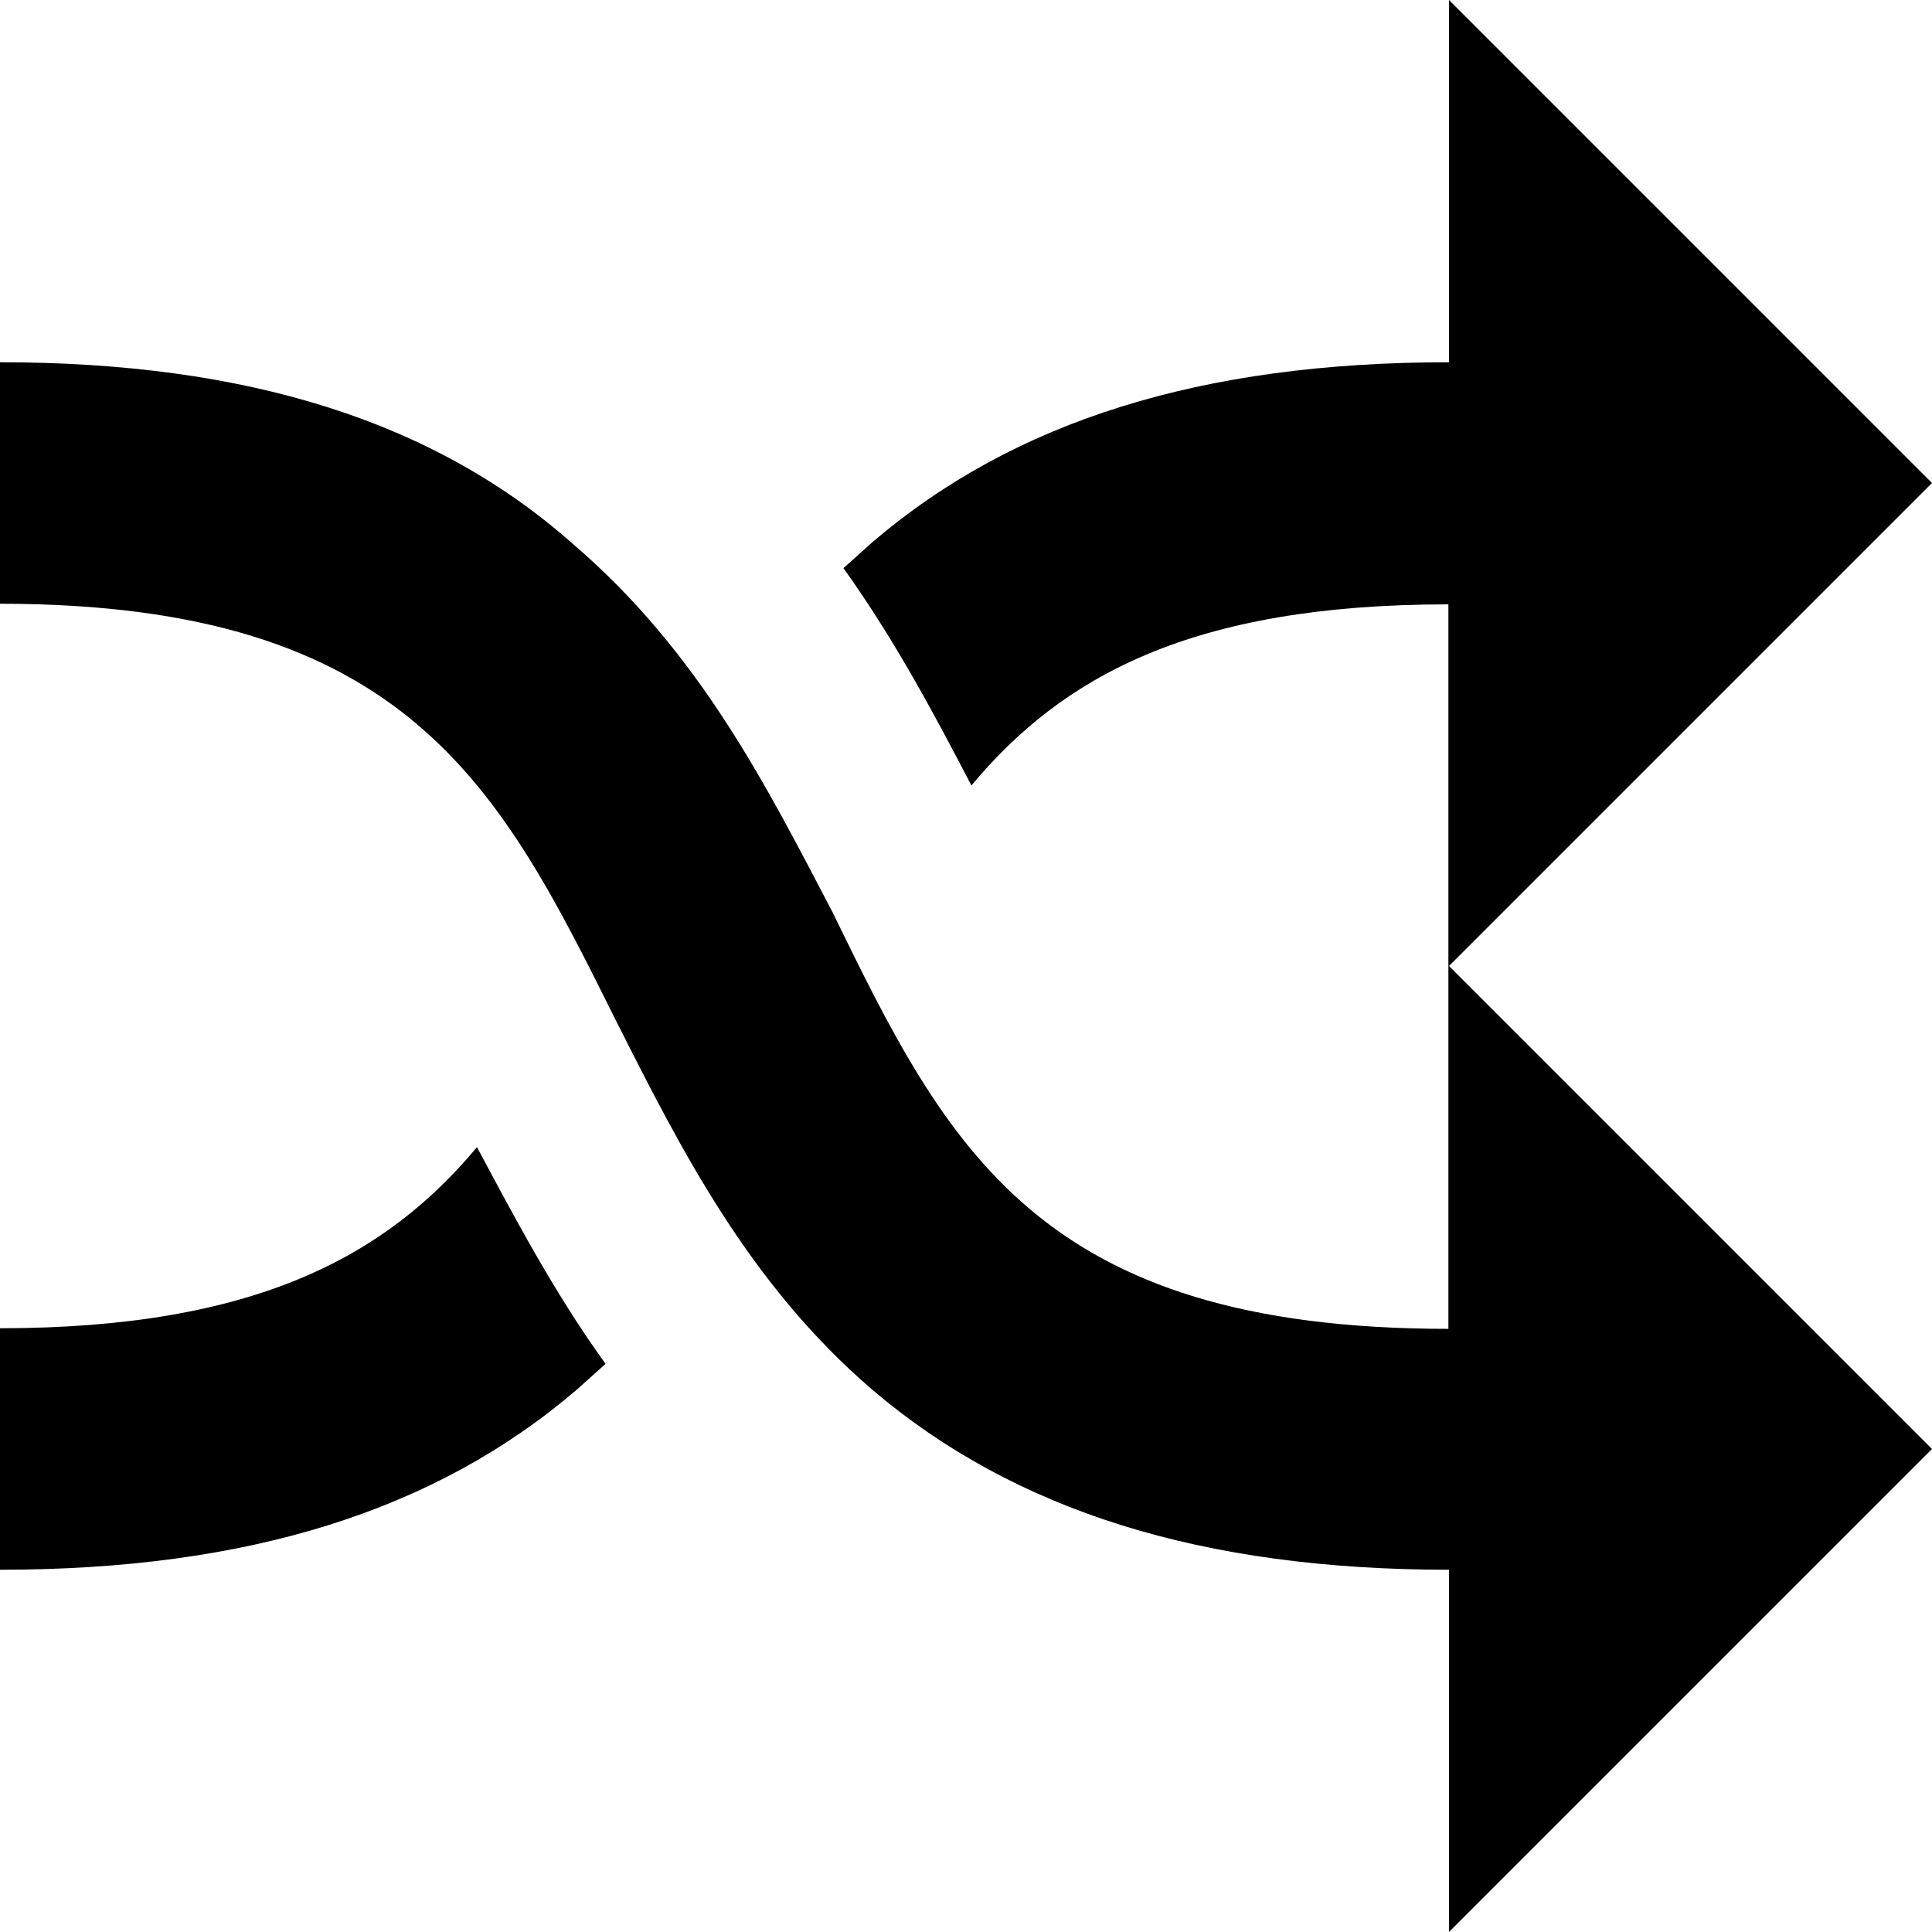
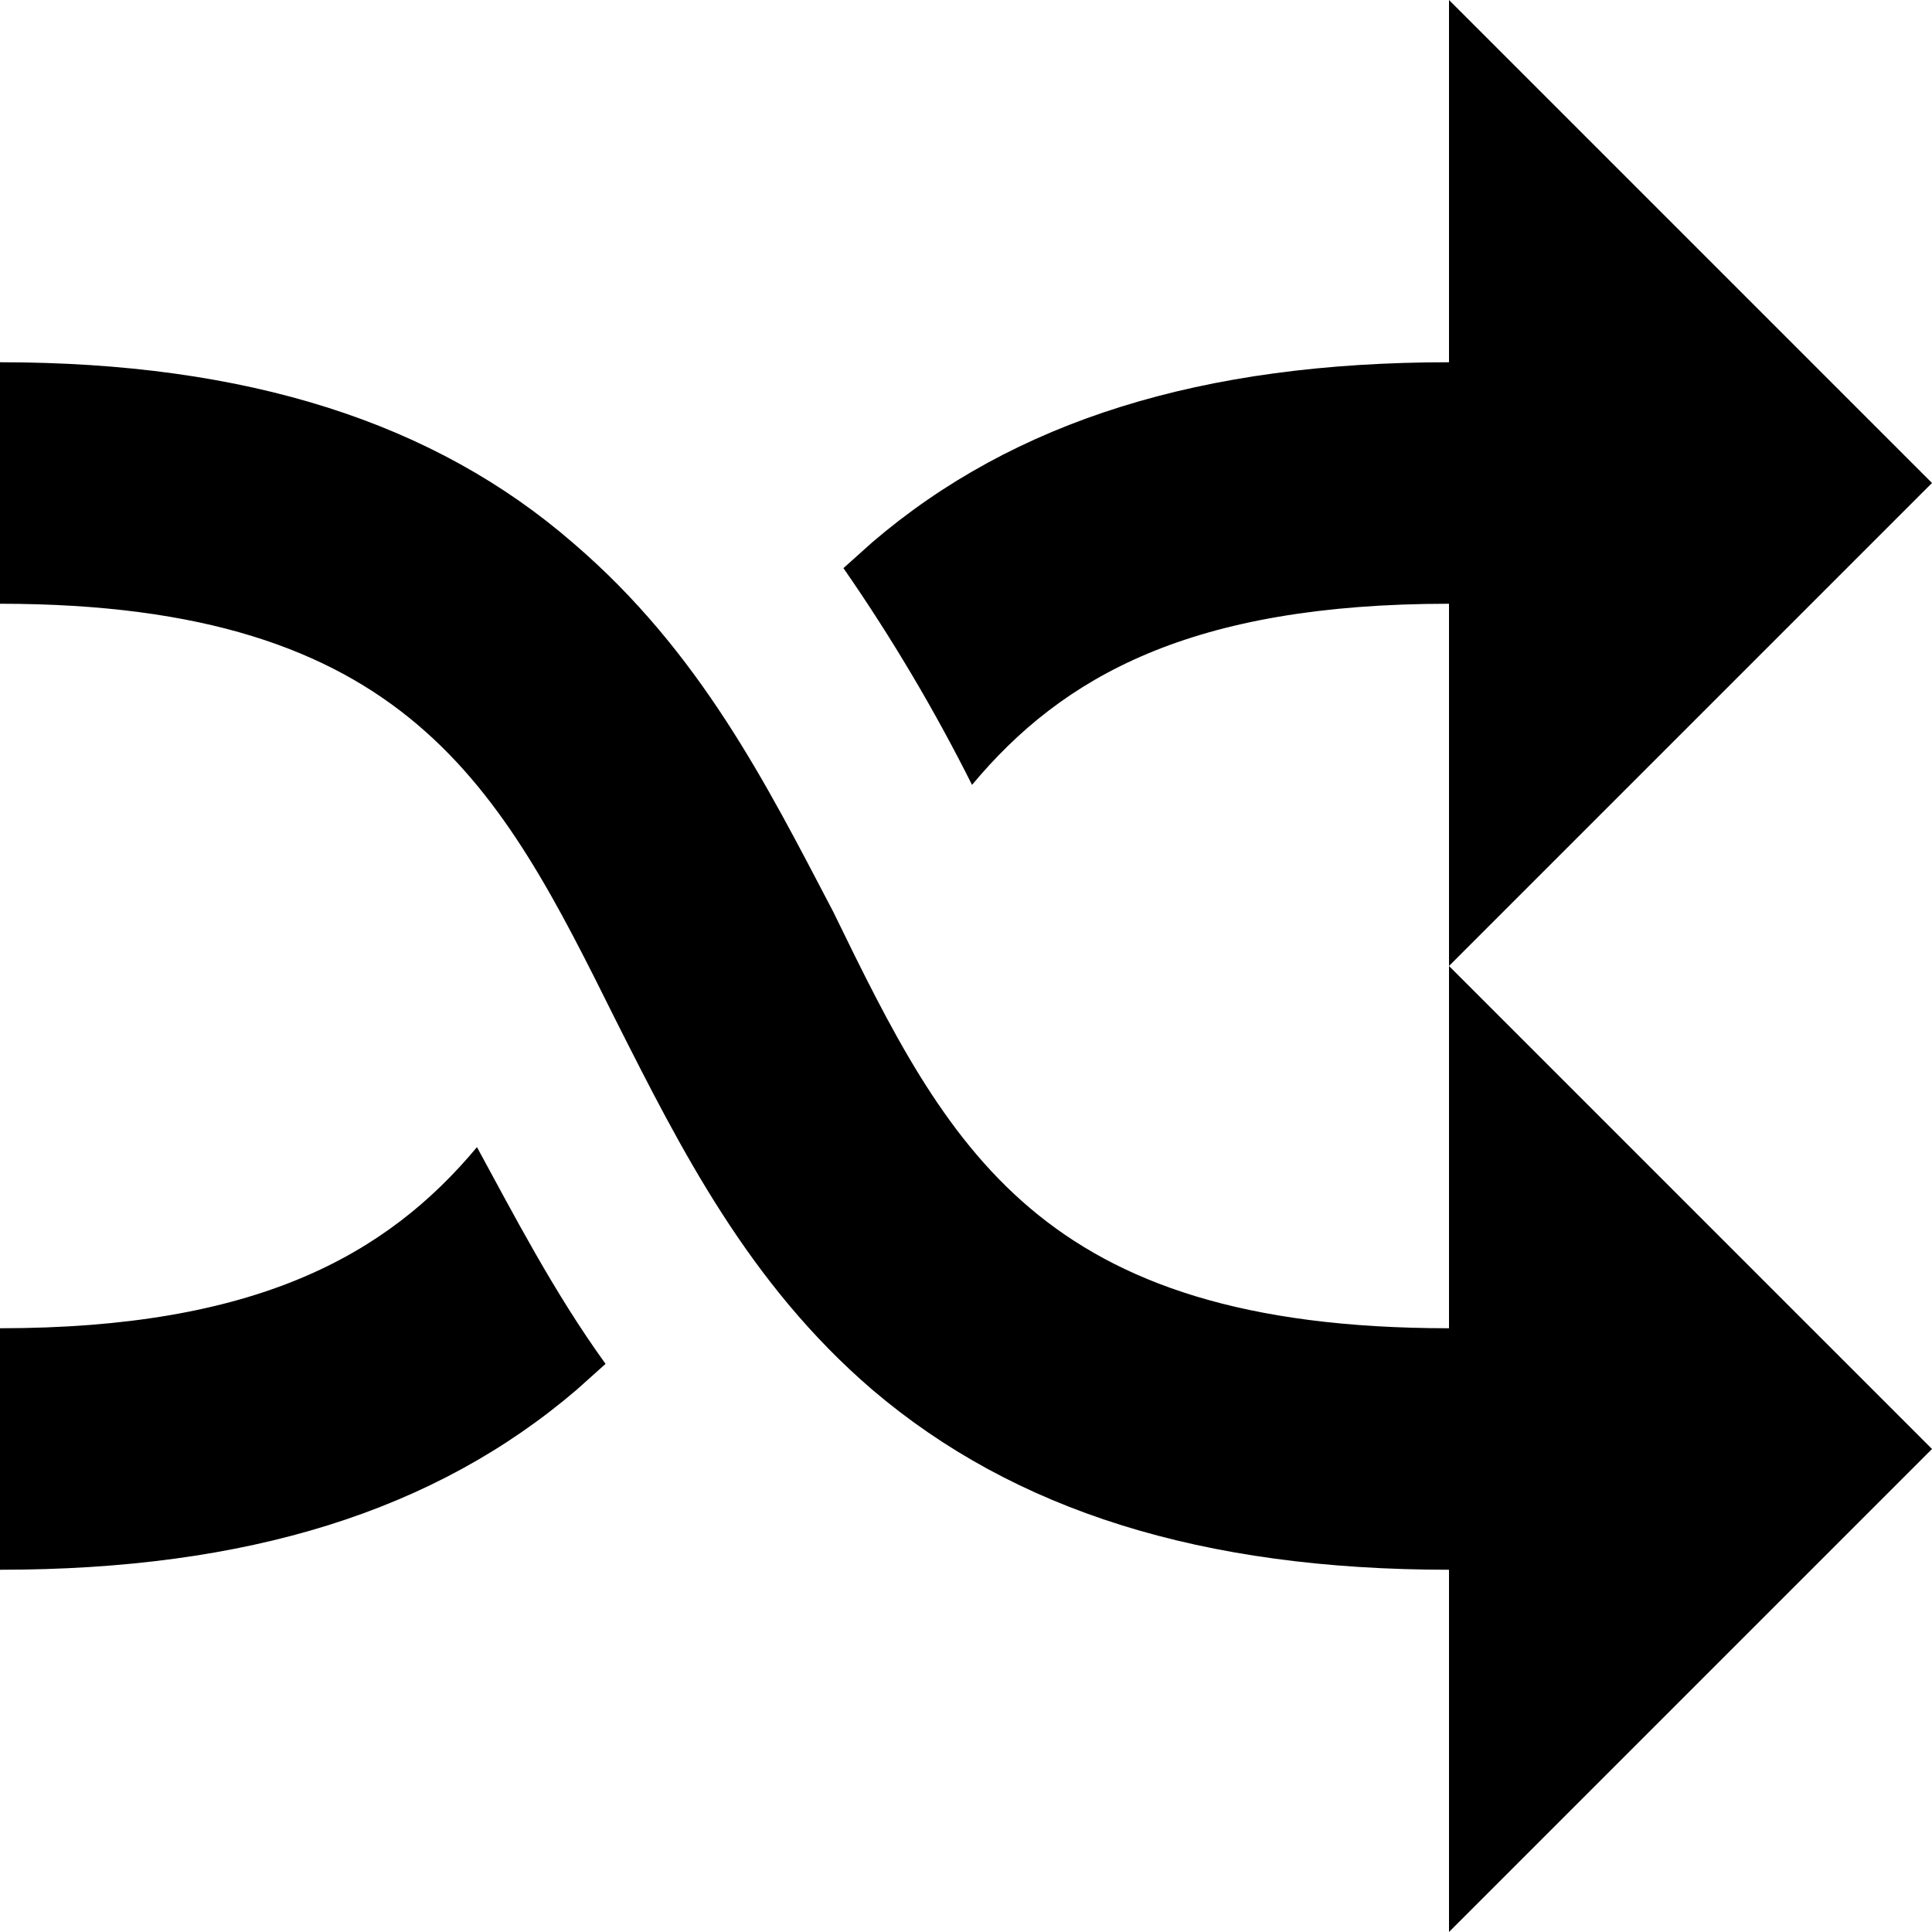
<svg xmlns="http://www.w3.org/2000/svg" width="32" height="32" viewBox="0 0 32 32">
-   <path d="M32 8l-8-8v6c-4.1 0-7.2.97-9.55 2.98l-.48.43c.86 1.2 1.53 2.47 2.12 3.6 1.5-1.8 3.64-3 7.9-3v12c-6.8 0-8.3-3-10.2-6.9-1.1-2.1-2.2-4.3-4.3-6.1C7.2 6.98 4.1 6 0 6v4c6.76 0 8.28 3.04 10.2 6.9 1.08 2.14 2.2 4.36 4.25 6.12C16.8 25.02 19.9 26 24 26v6l8-8-8-8 8-8zM0 22v4c4.1 0 7.2-.97 9.55-2.98l.48-.43C9.17 21.4 8.5 20.12 7.9 19c-1.5 1.8-3.67 3-7.9 3z" />
+   <path d="M32 8l-8-8v6c-4.1 0-7.2.97-9.55 2.98l-.48.43A29.5 29.5 0 0 1 16.1 13c1.5-1.8 3.63-3 7.9-3v12c-6.8 0-8.3-3-10.2-6.9-1.1-2.1-2.2-4.3-4.3-6.1C7.2 7 4.1 6 0 6v4c6.76 0 8.28 3.04 10.2 6.9 1.08 2.14 2.2 4.36 4.25 6.12C16.8 25.02 19.9 26 24 26v6l8-8-8-8 8-8zM0 22v4c4.1 0 7.2-.97 9.55-2.98l.48-.43C9.17 21.4 8.5 20.1 7.9 19c-1.5 1.8-3.67 3-7.9 3z" />
</svg>
